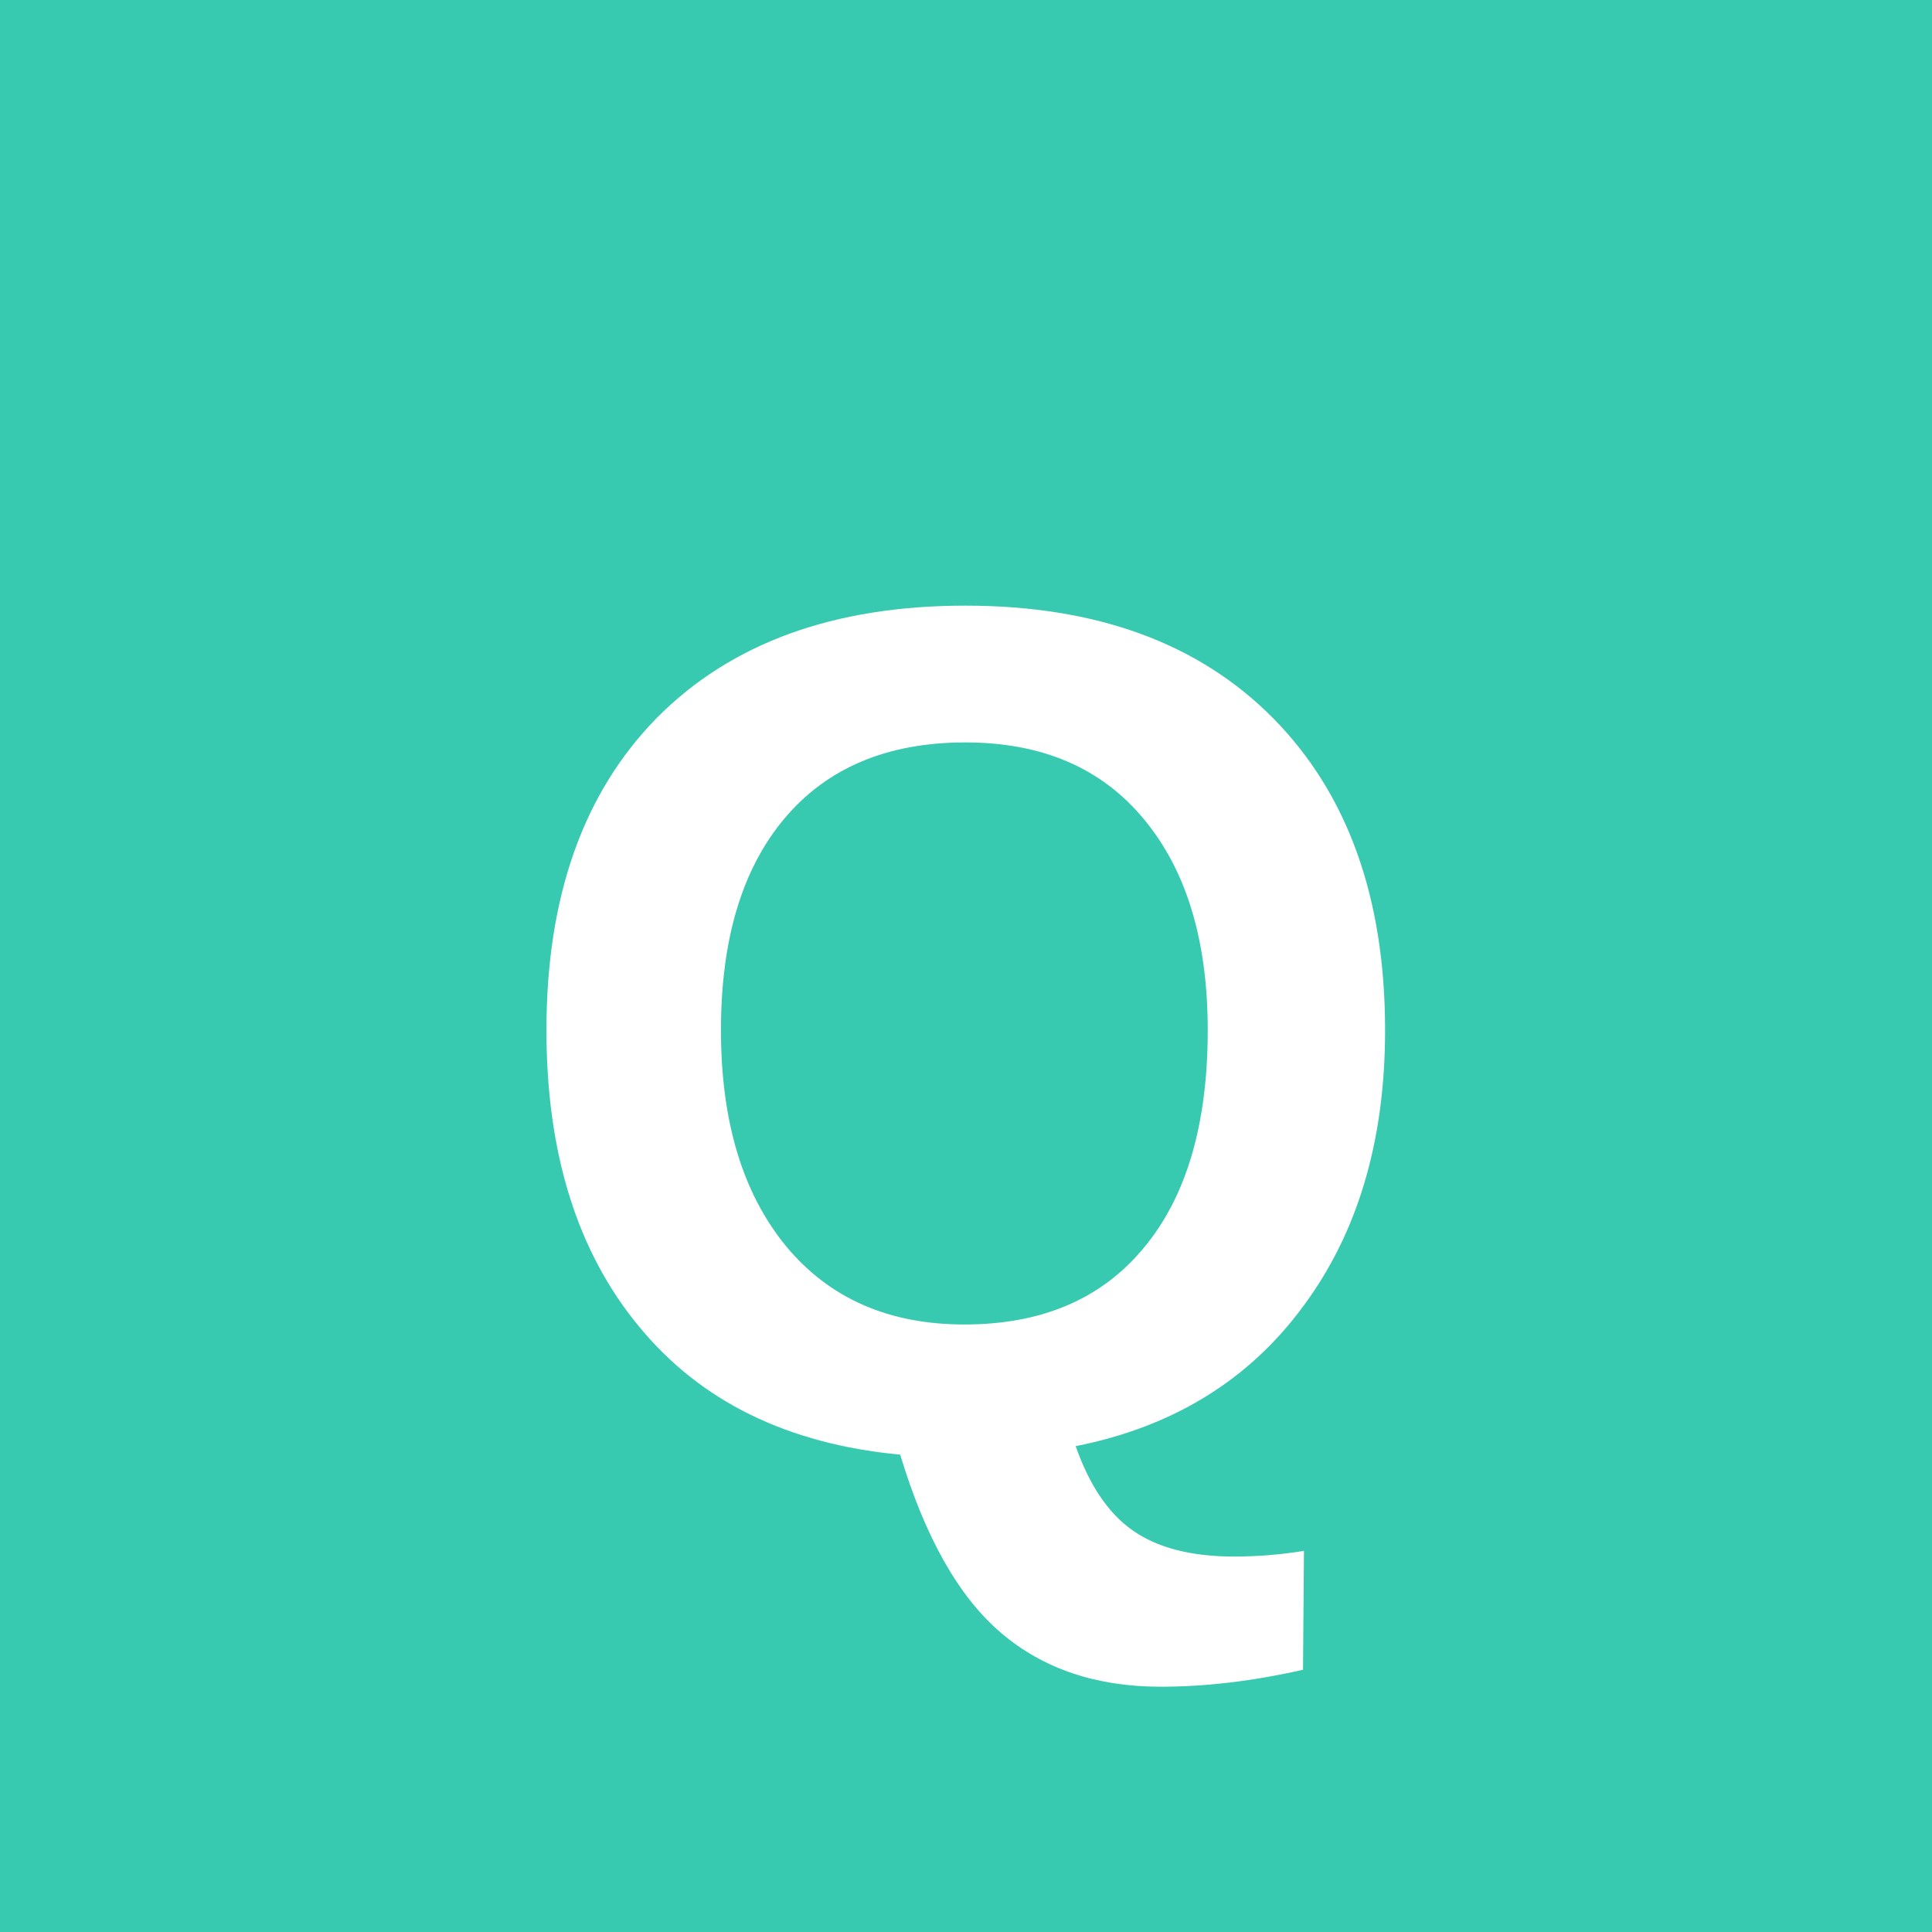
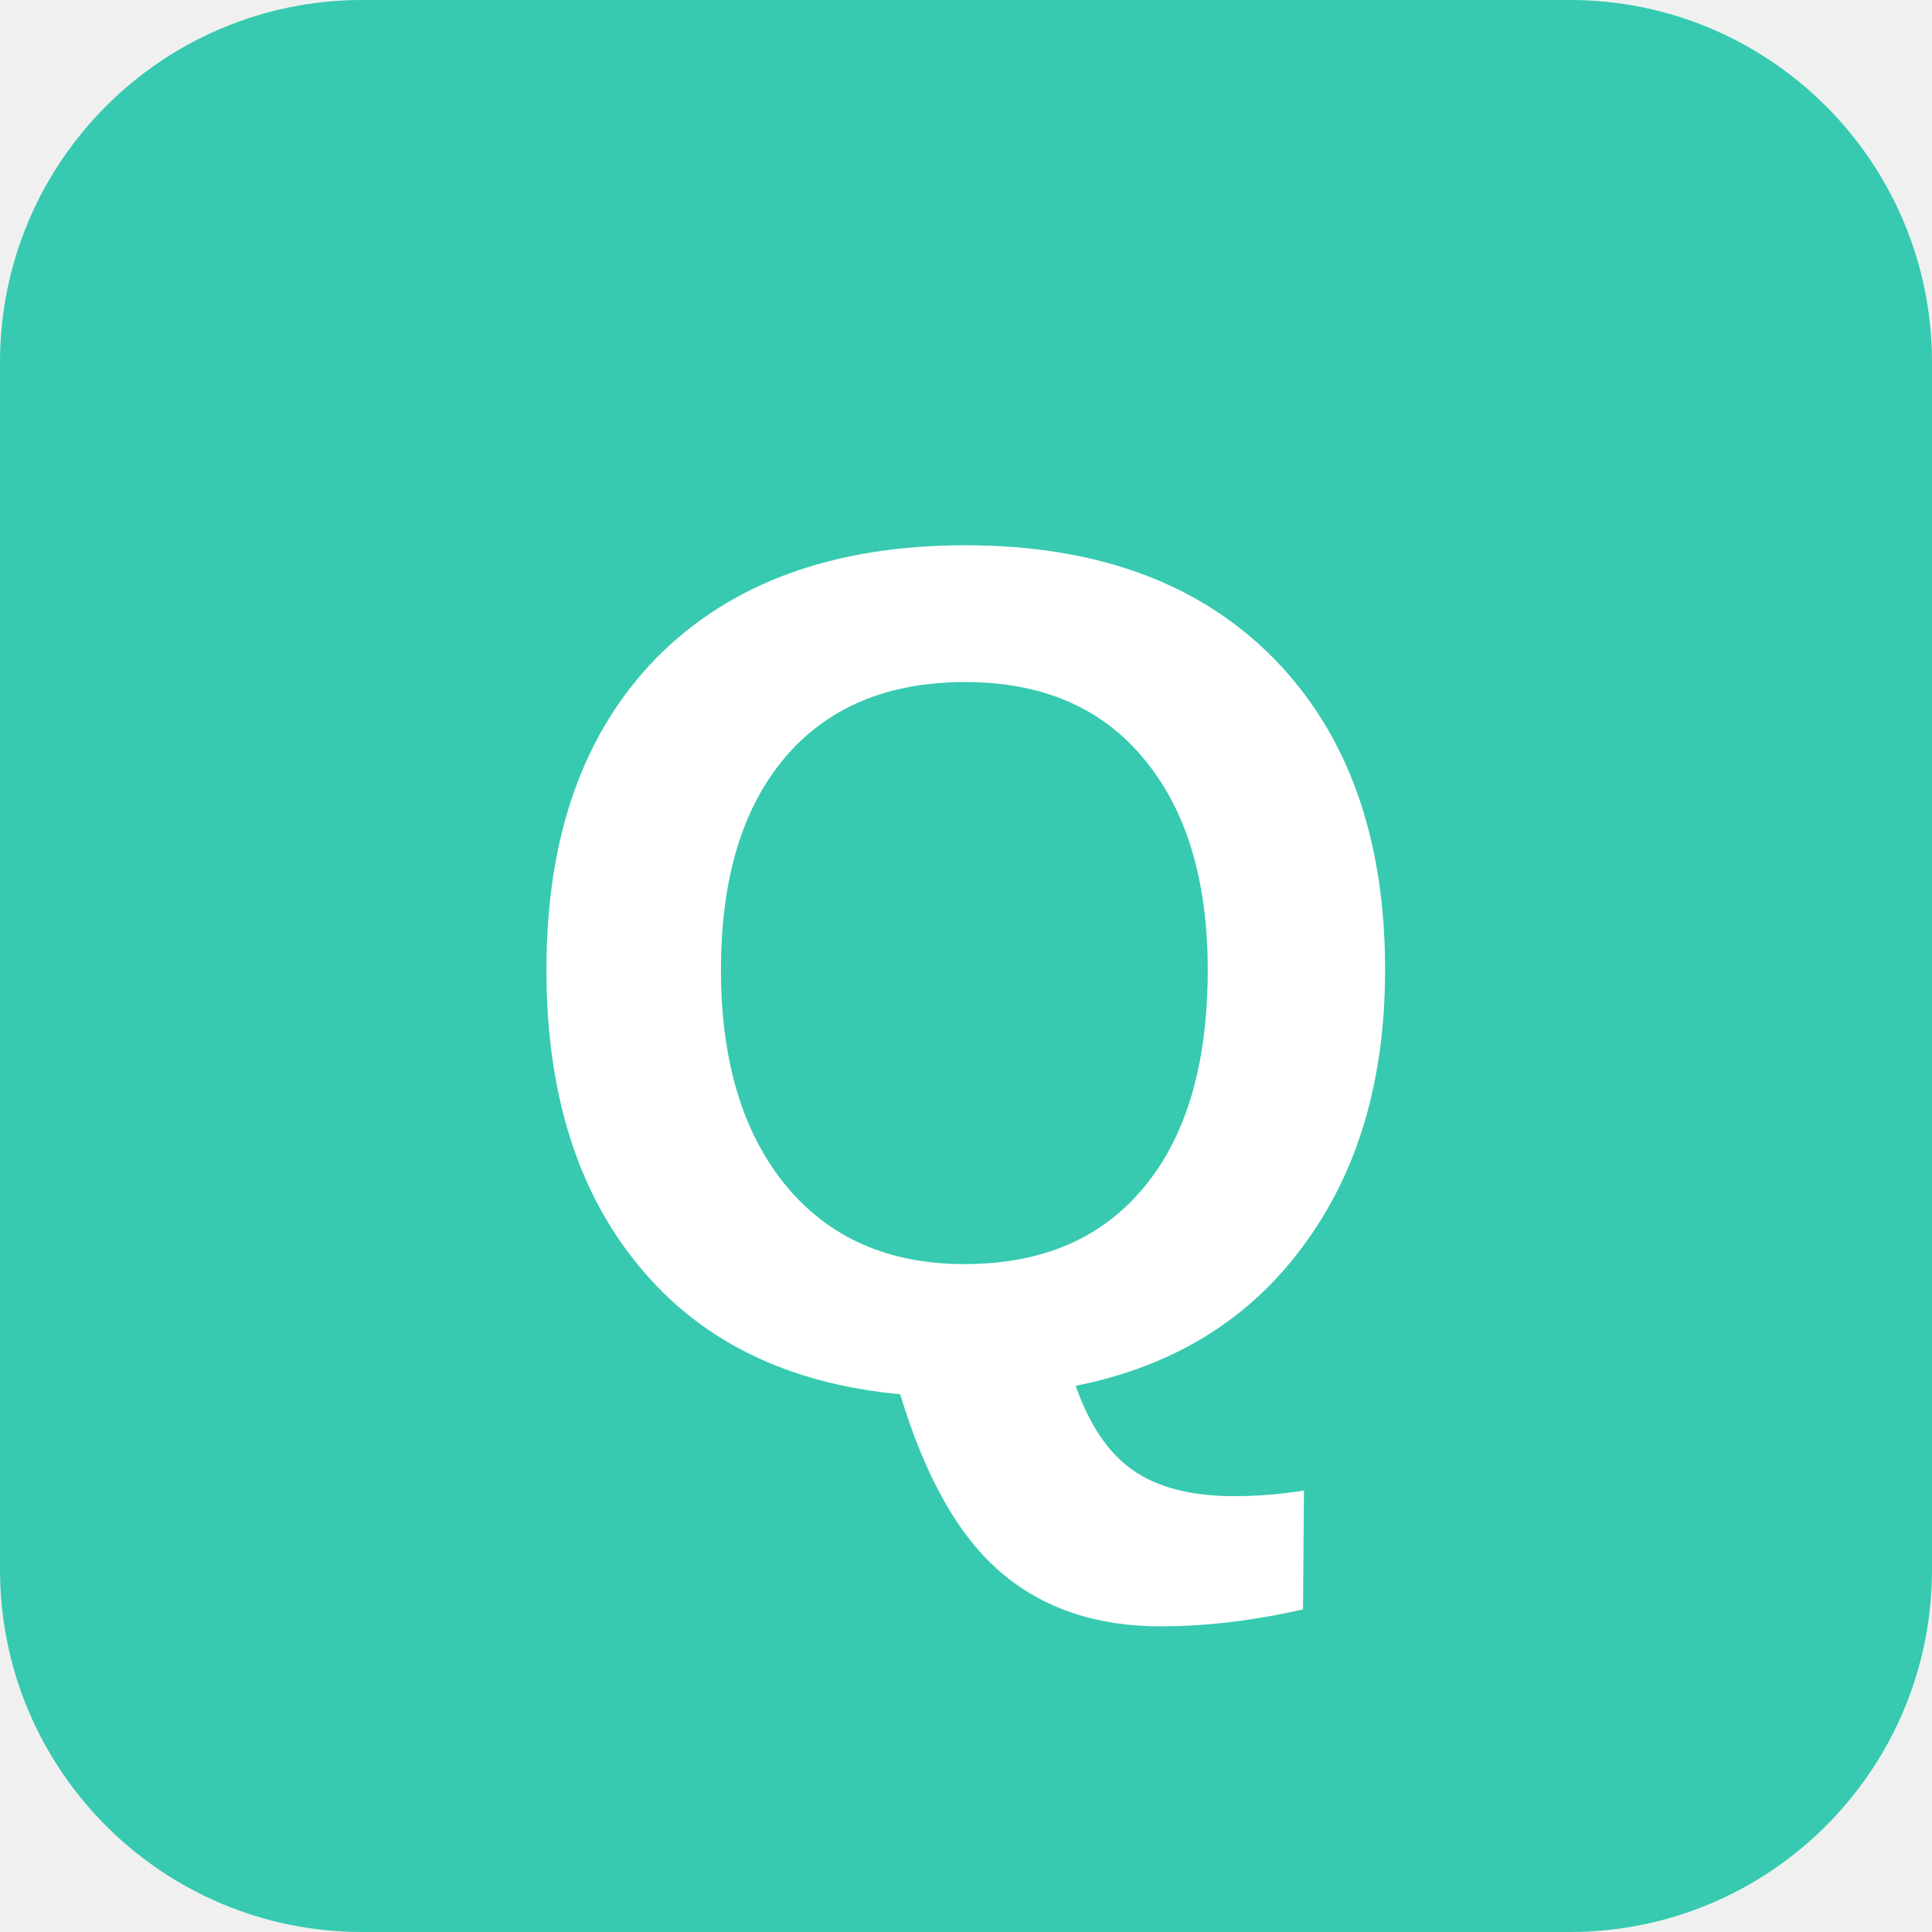
<svg xmlns="http://www.w3.org/2000/svg" width="32" height="32" viewBox="0 0 32 32" fill="none">
-   <rect width="32" height="32" fill="#37CAB0" />
-   <text x="16" y="24" font-family="Arial, sans-serif" font-size="20" font-weight="900" fill="#FFFFFF" text-anchor="middle">Q</text>
+   <rect width="32" height="32" rx="6" fill="#37CAB0" />
+   <text x="16" y="23" font-family="Arial, sans-serif" font-size="20" font-weight="900" fill="#FFFFFF" text-anchor="middle">Q</text>
</svg>
